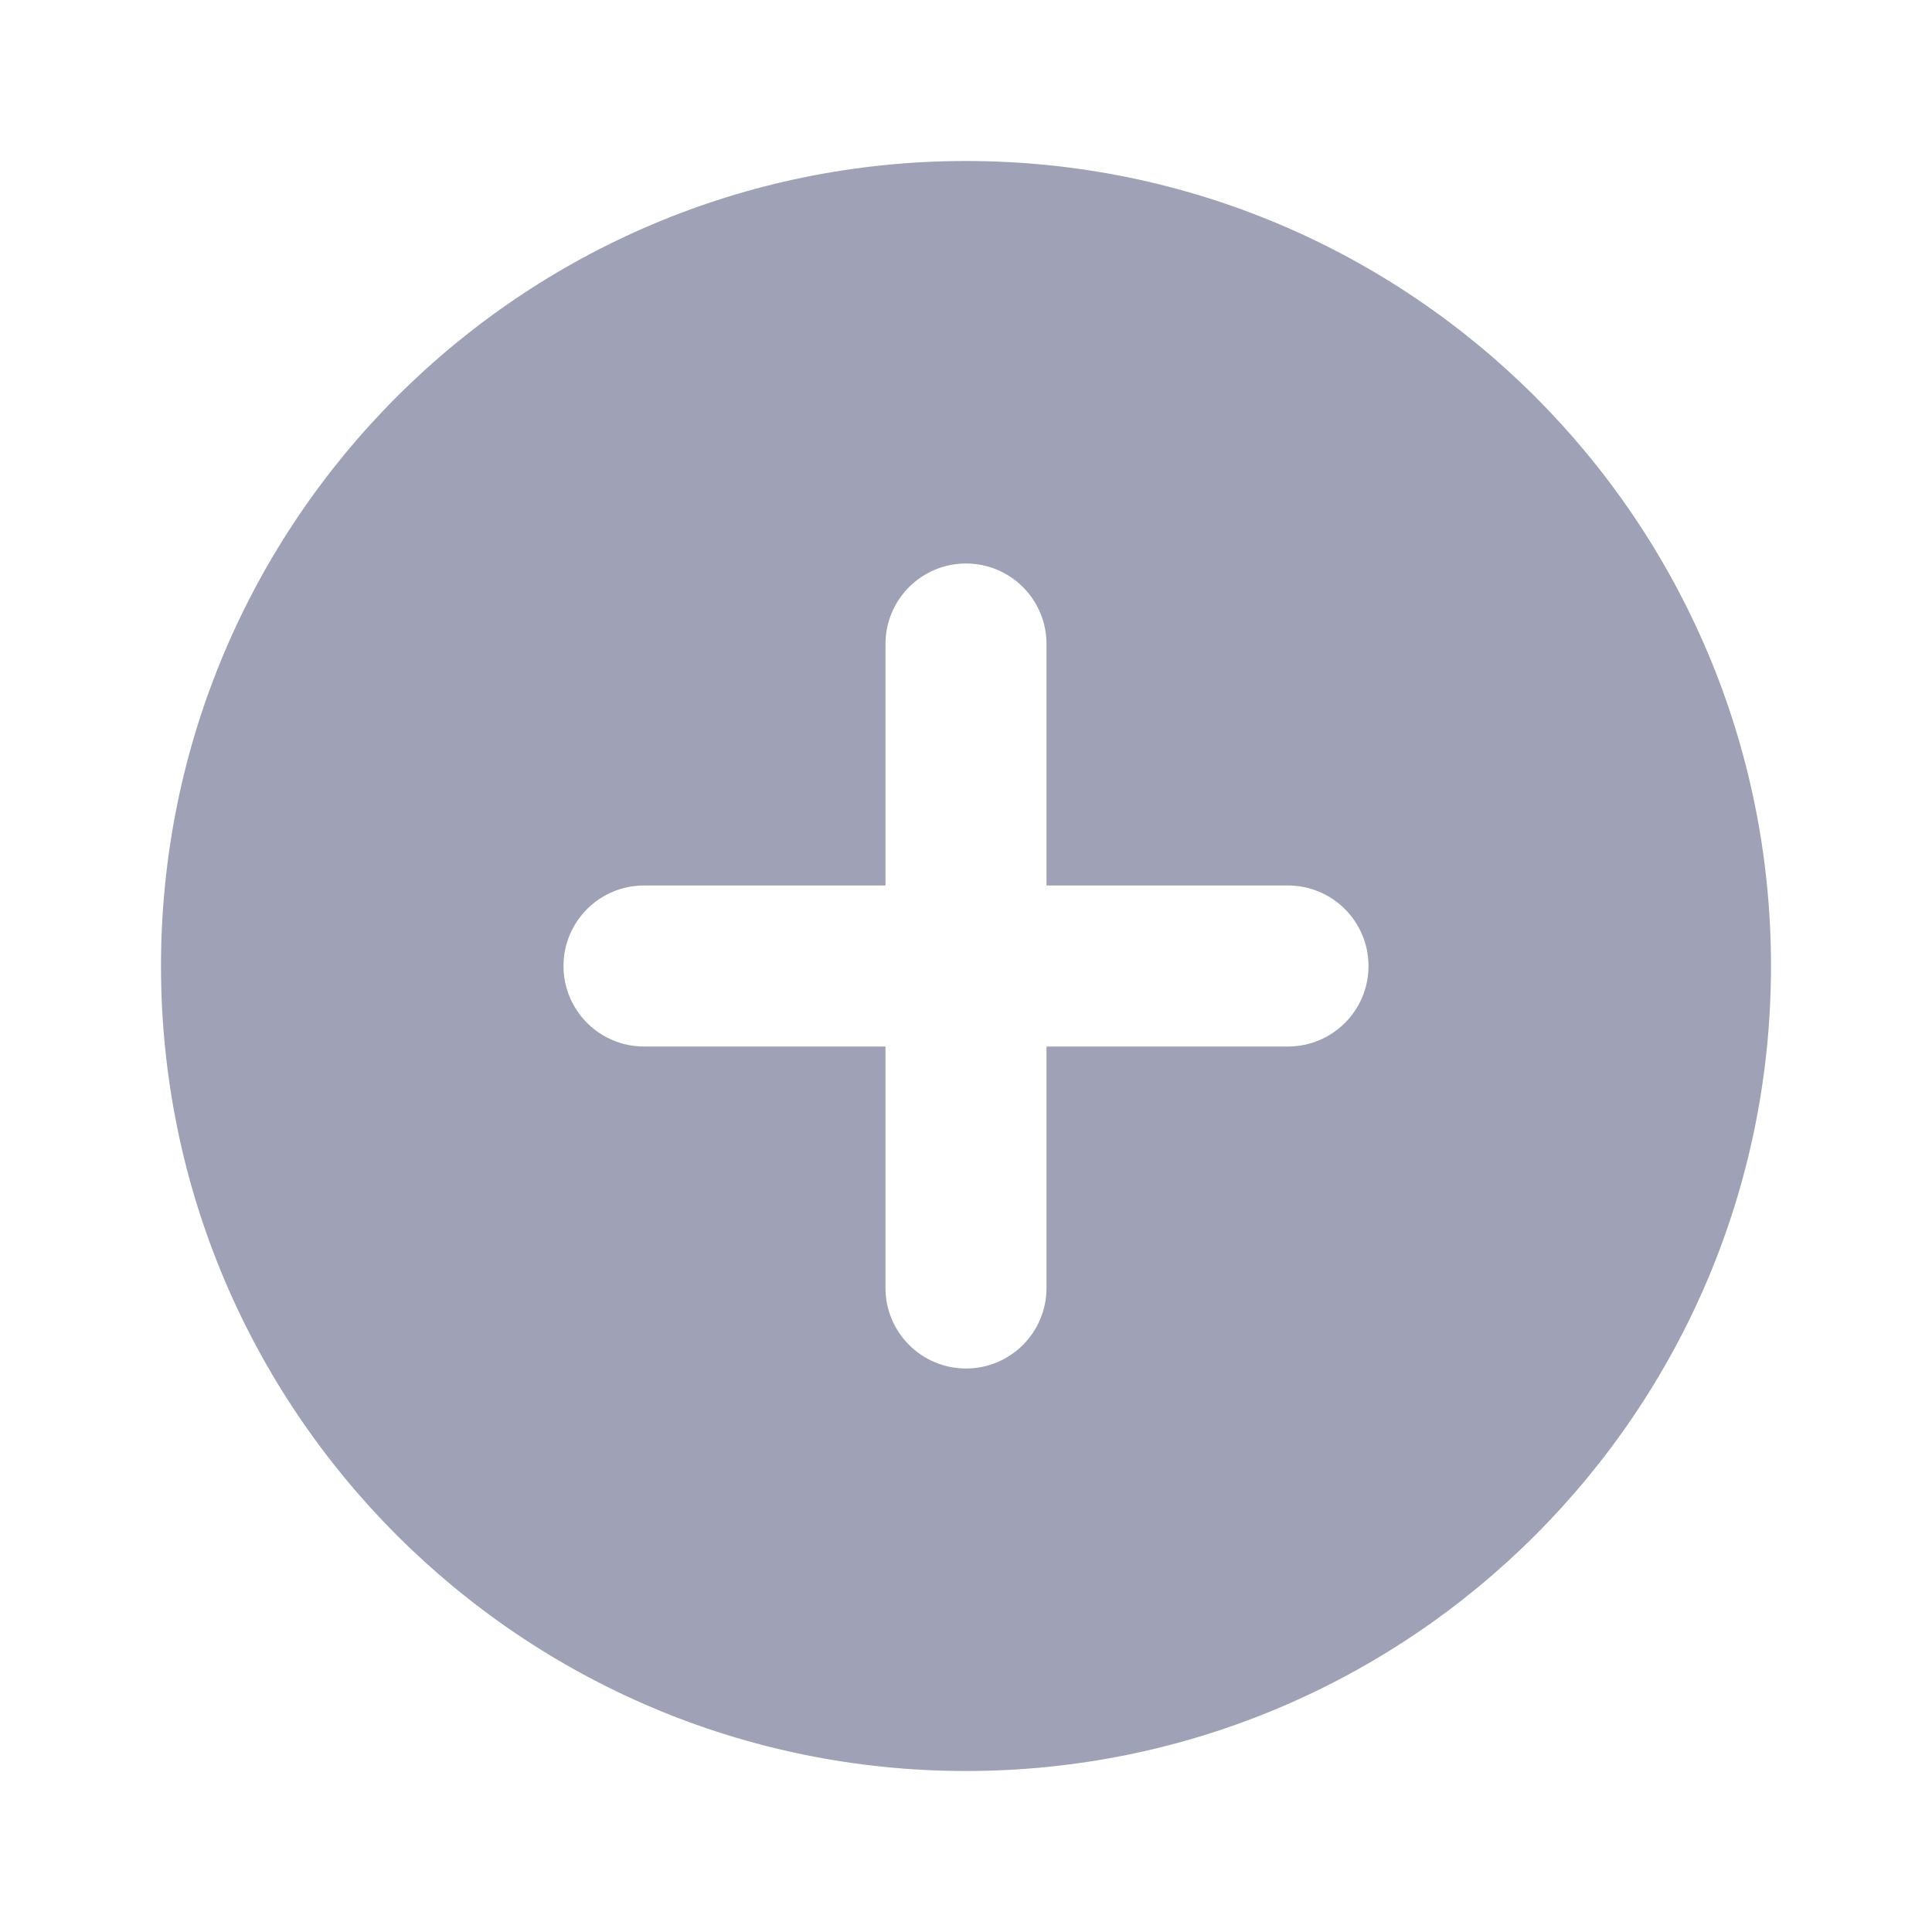
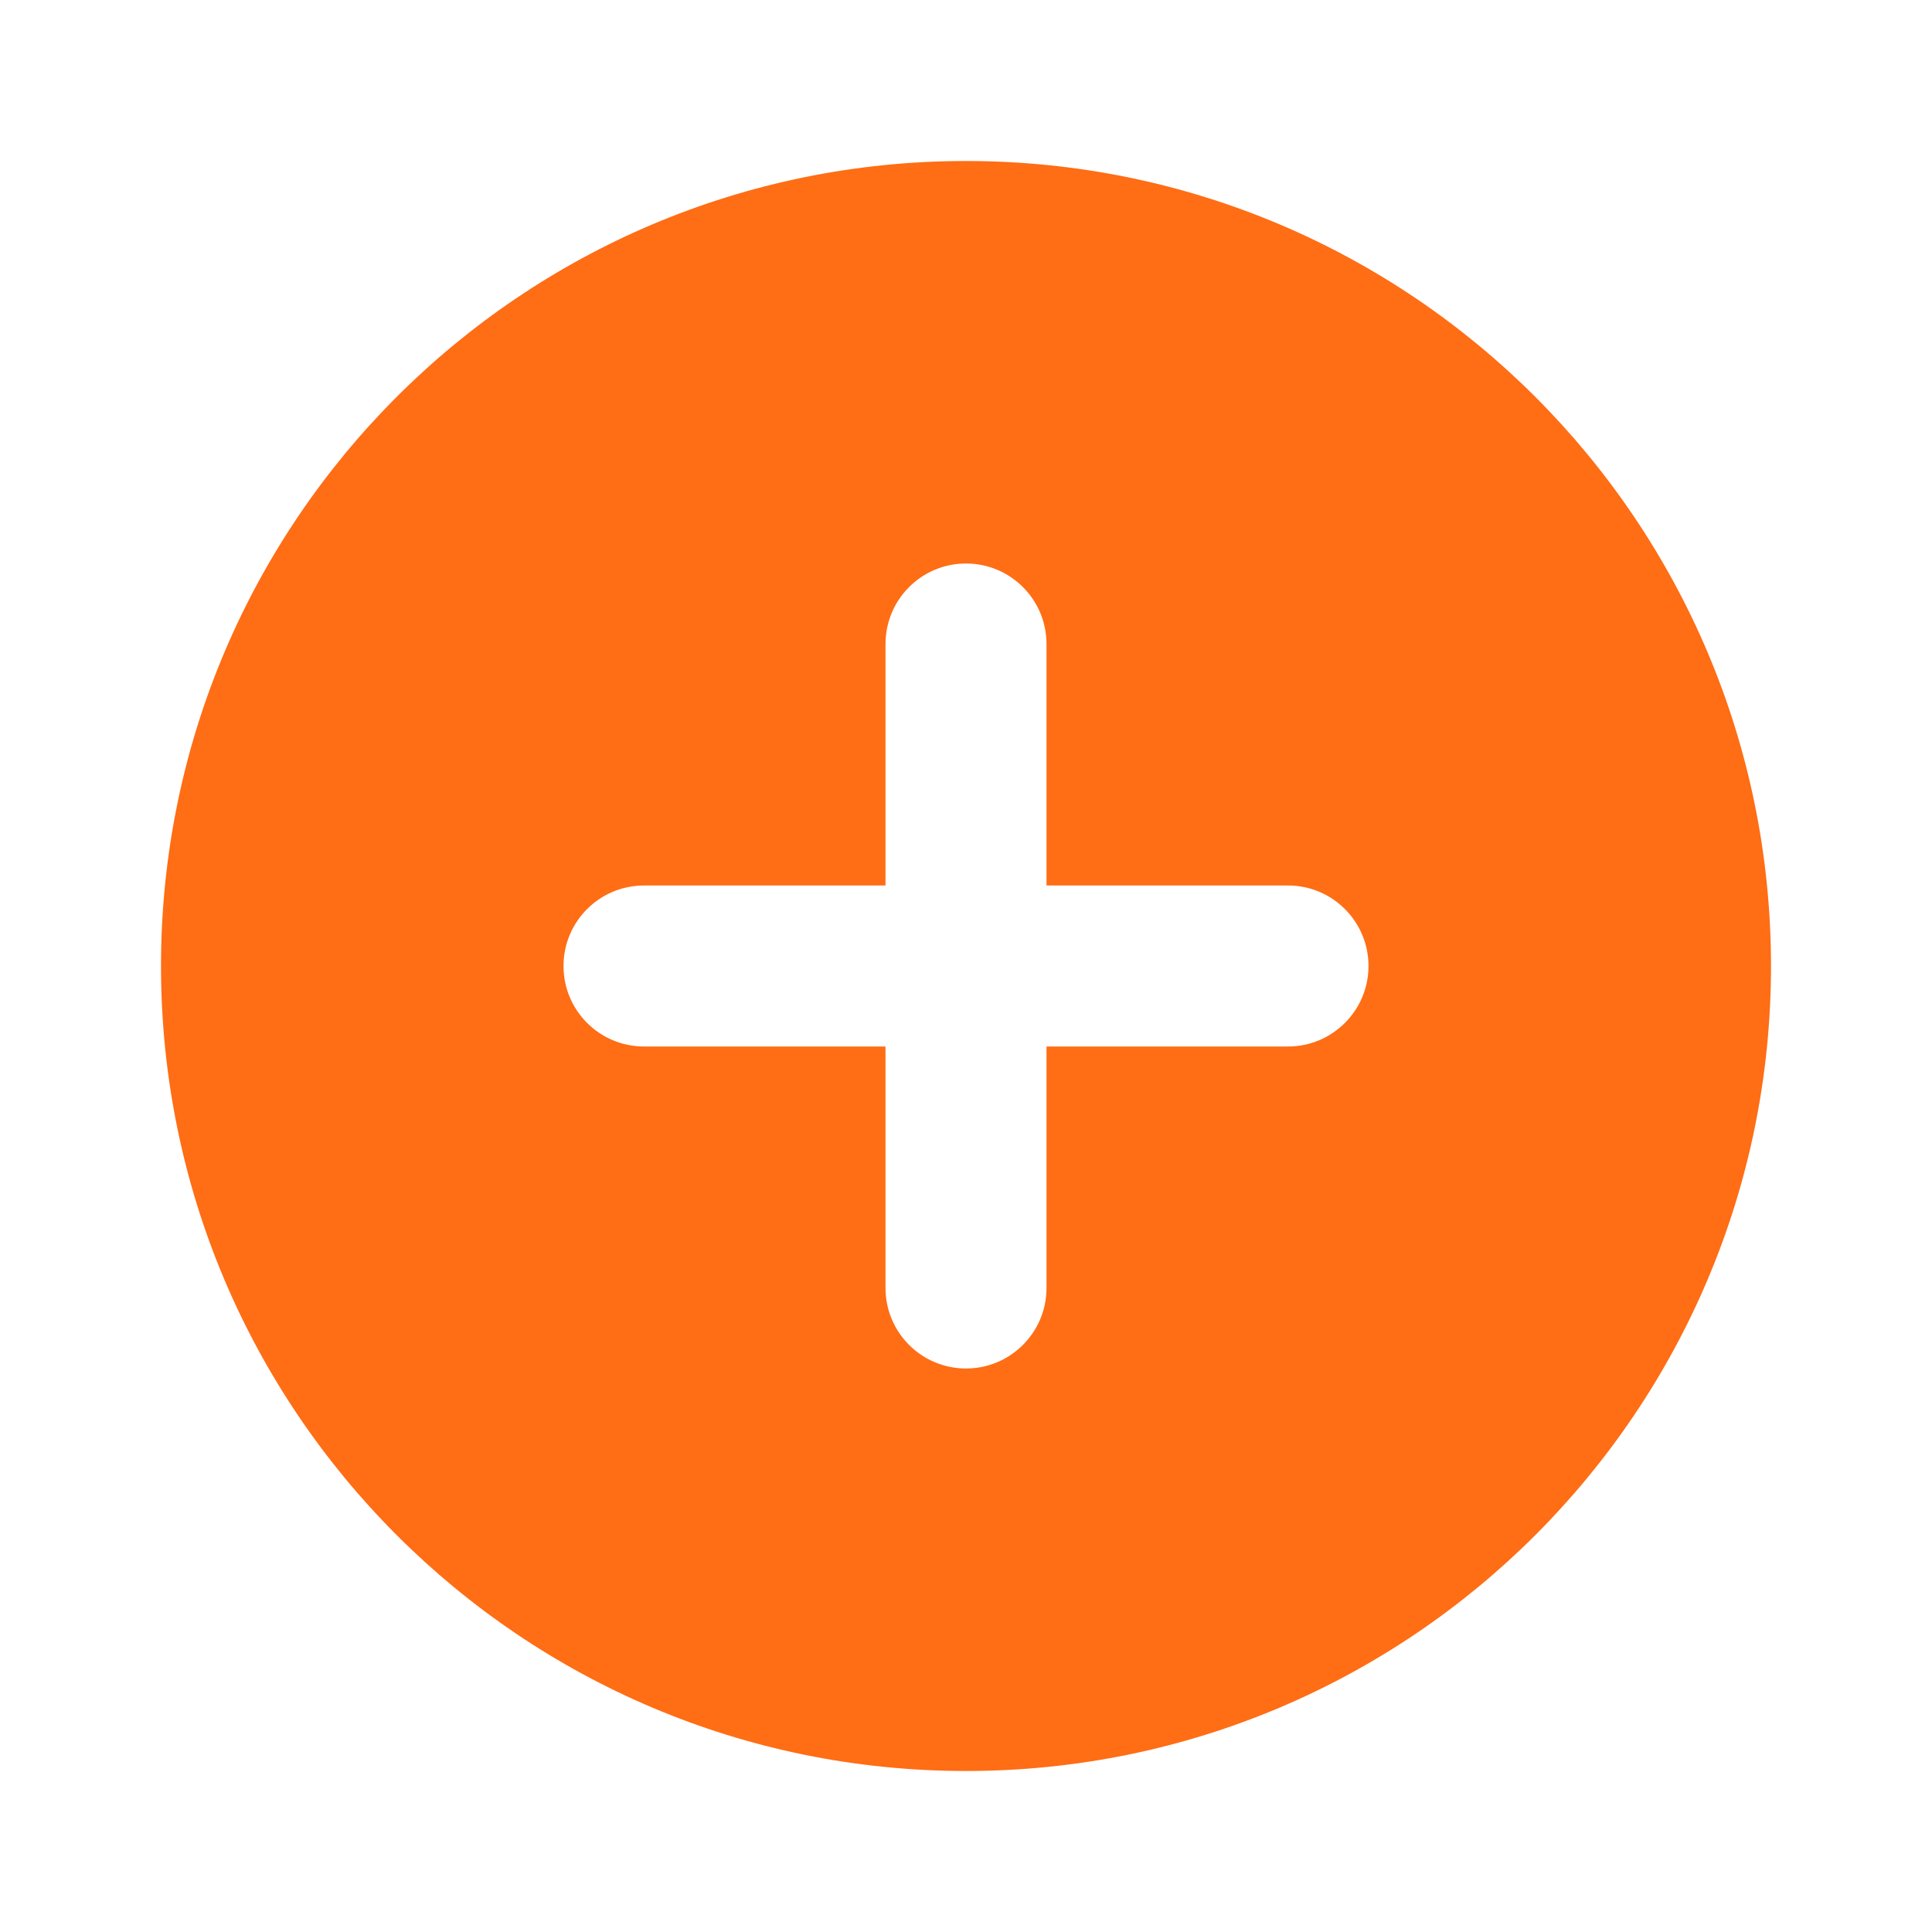
- <svg xmlns="http://www.w3.org/2000/svg" style="fill:#9fa2b7;fill-opacity:1;fill-rule:nonzero;stroke:none" viewBox="0 0 24 24">
+ <svg xmlns="http://www.w3.org/2000/svg" style="fill:#ff6d15;fill-opacity:1;fill-rule:nonzero;stroke:none" viewBox="0 0 24 24">
  <path d="M12,2A10,10,0,1,0,22,12,10,10,0,0,0,12,2Zm4,11H13v3a1,1,0,0,1-2,0V13H8a1,1,0,0,1,0-2h3V8a1,1,0,0,1,2,0v3h3a1,1,0,0,1,0,2Z" />
</svg>
